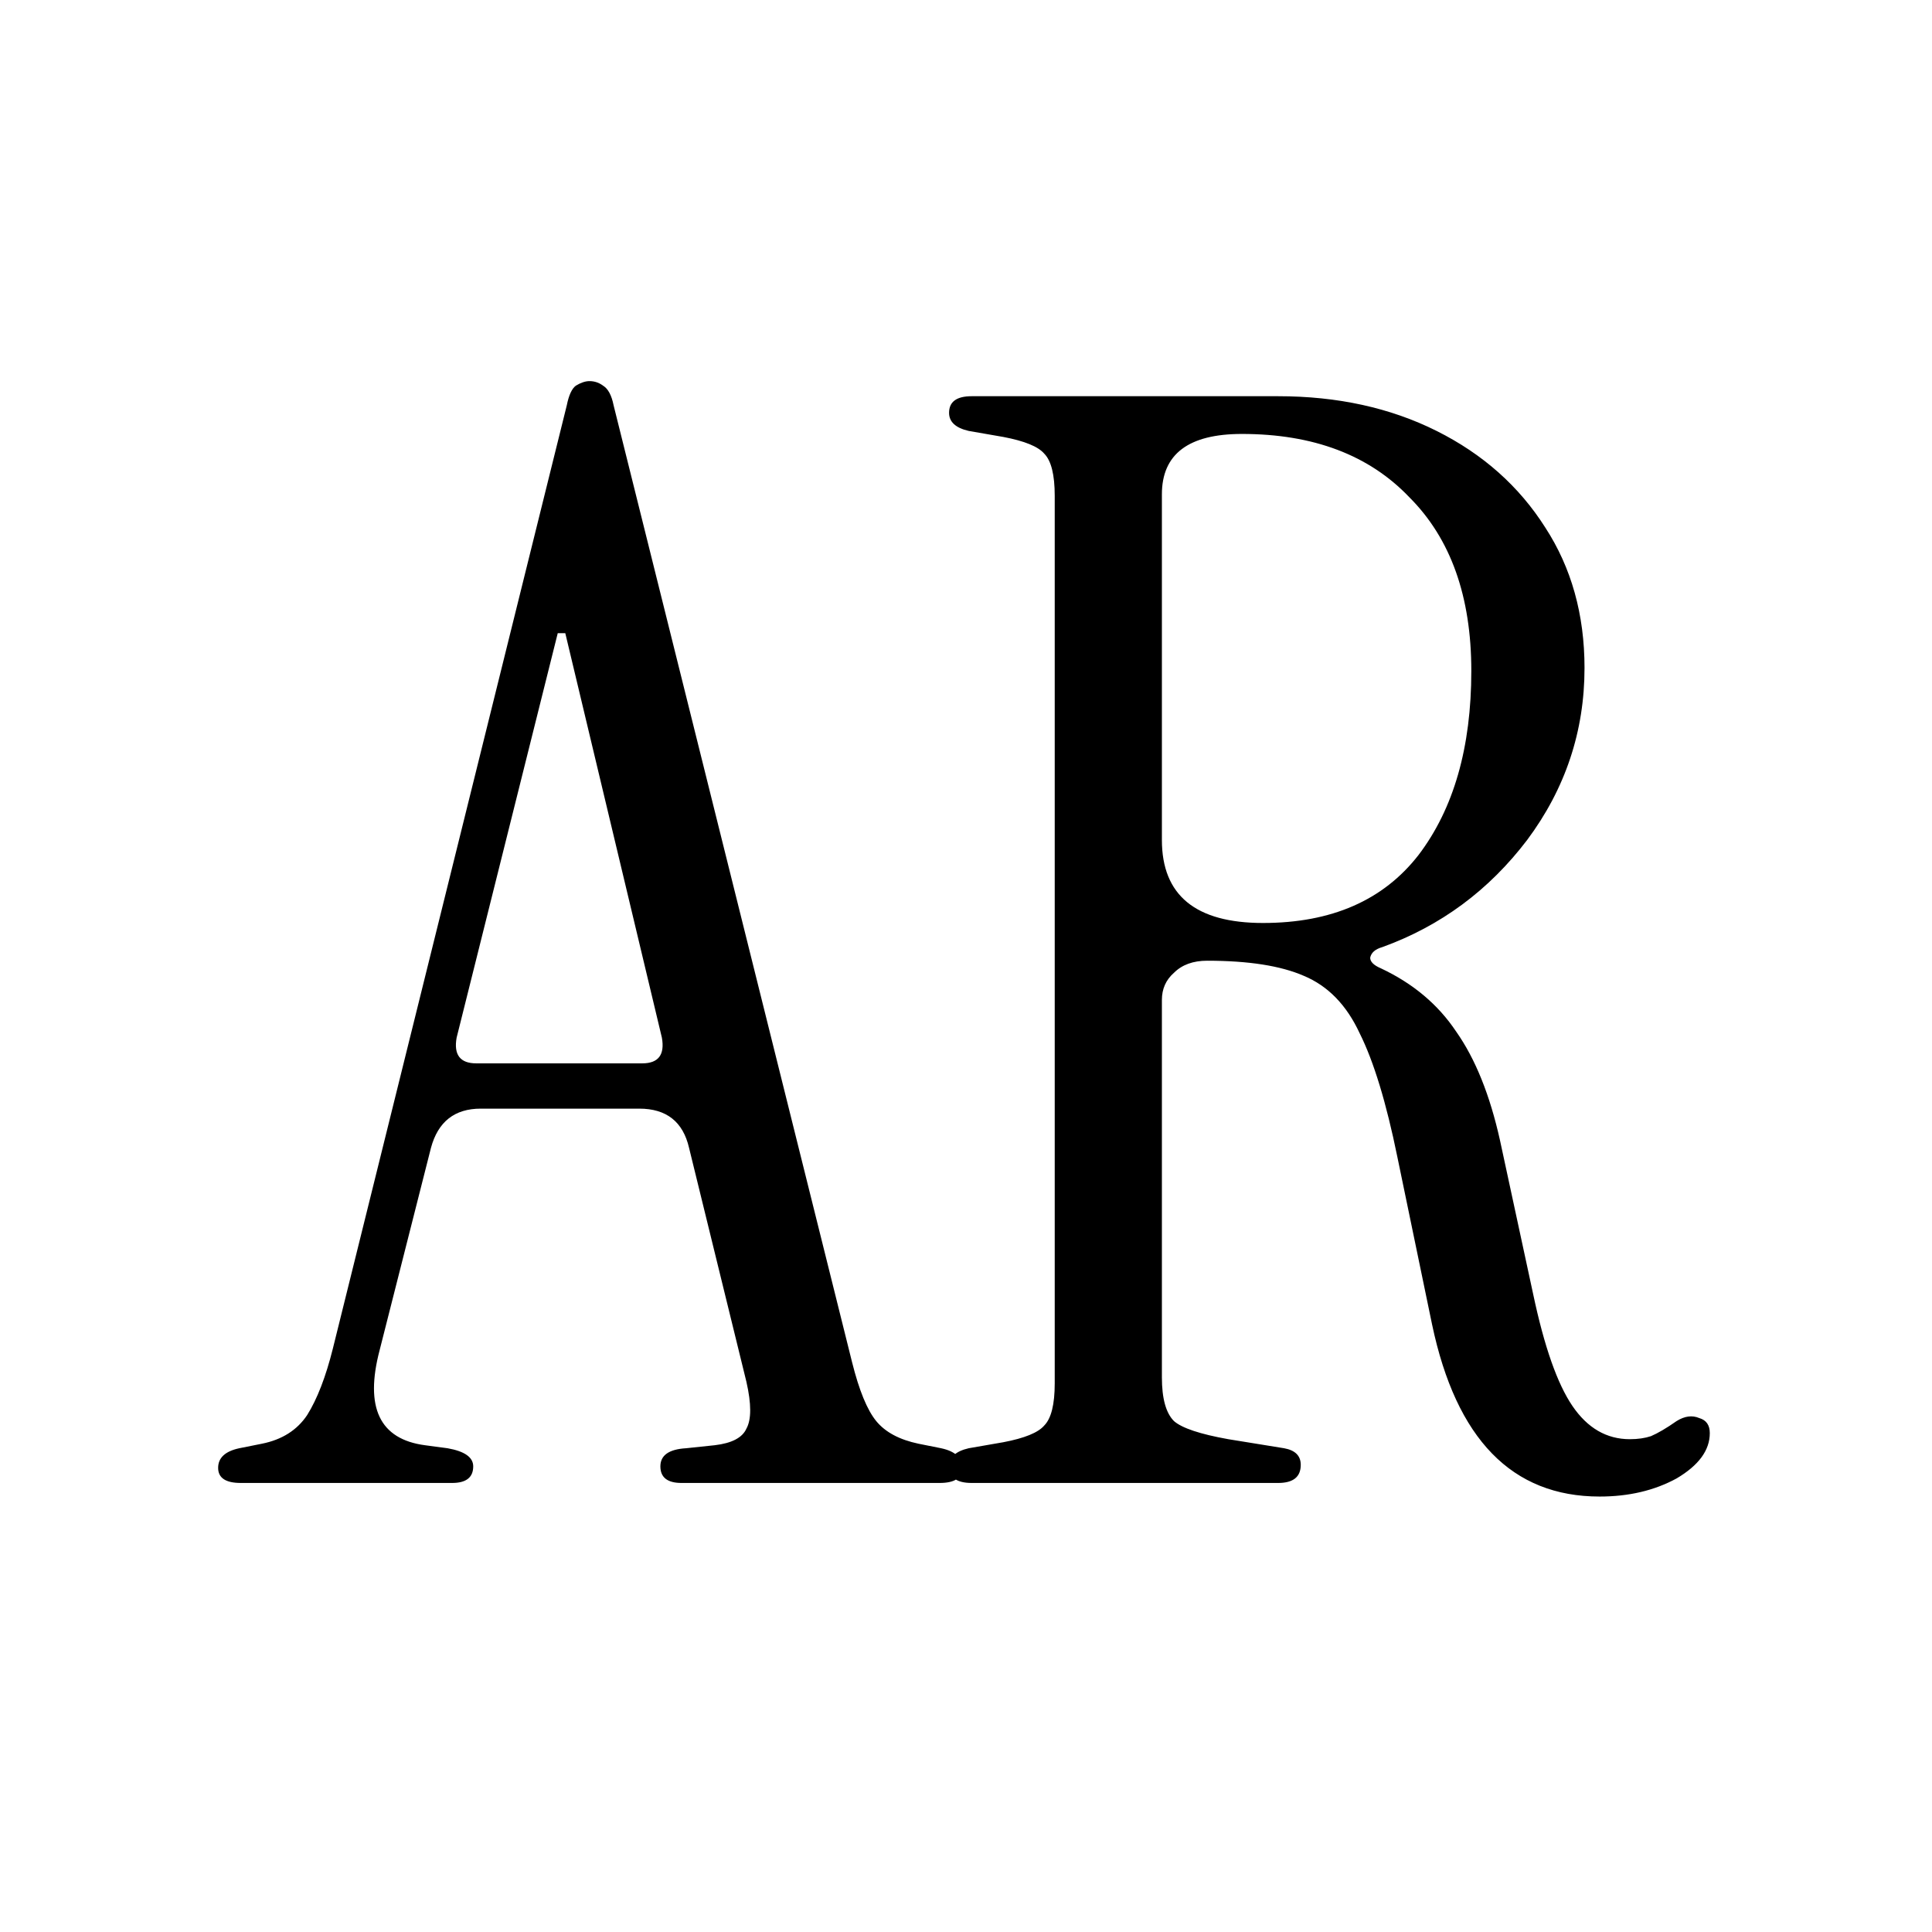
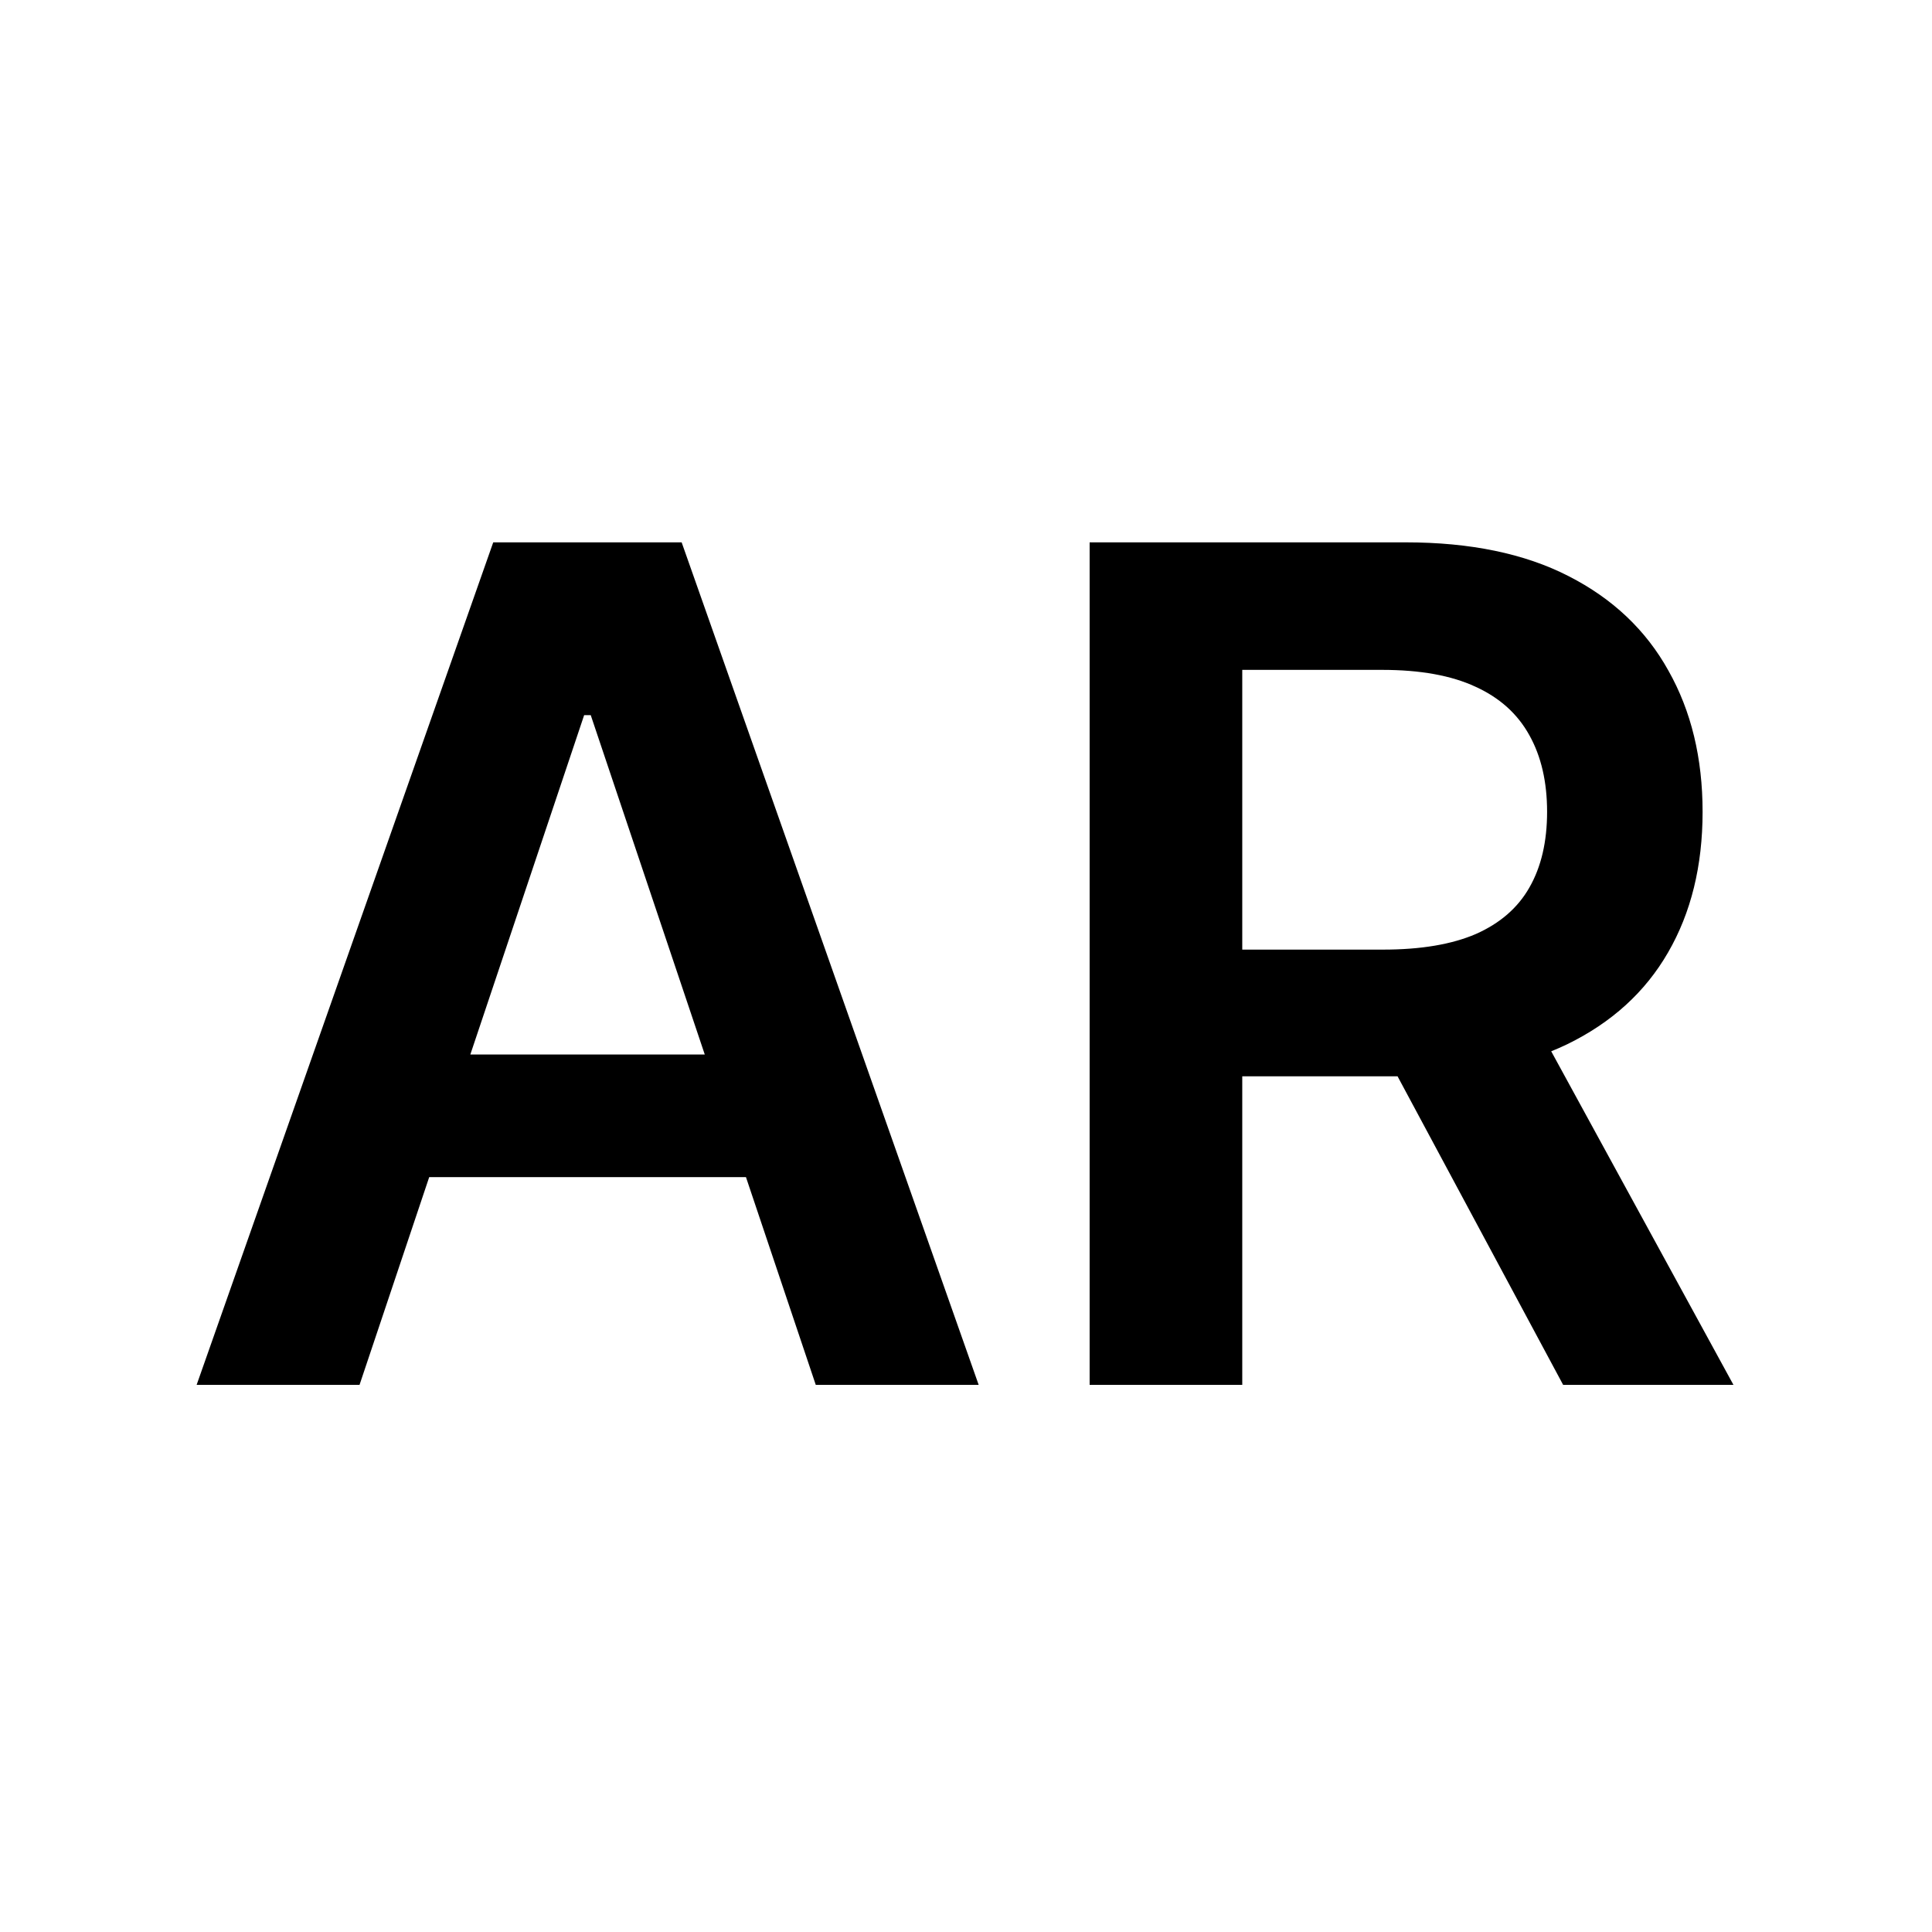
<svg xmlns="http://www.w3.org/2000/svg" width="512" height="512" viewBox="0 0 512 512" fill="none">
  <rect width="512" height="512" fill="white" />
-   <path d="M63.808 393C59.808 393 57.808 391.667 57.808 389C57.808 386.333 59.675 384.6 63.408 383.8L69.408 382.6C74.741 381.533 78.741 379 81.408 375C84.075 370.733 86.341 364.867 88.208 357.4L150.208 107.4C150.741 104.733 151.541 103 152.608 102.2C153.941 101.4 155.141 101 156.208 101C157.541 101 158.741 101.4 159.808 102.2C161.141 103 162.074 104.733 162.608 107.4L225.808 361C227.674 368.467 229.808 373.667 232.208 376.6C234.608 379.533 238.341 381.533 243.408 382.6L249.408 383.8C253.141 384.6 255.008 386.333 255.008 389C255.008 391.667 253.008 393 249.008 393H180.608C176.874 393 175.008 391.533 175.008 388.6C175.008 385.667 177.274 384.067 181.808 383.8L189.408 383C193.941 382.467 196.741 381 197.808 378.6C199.141 376.2 199.141 372.067 197.808 366.2L182.608 304.2C181.008 297.267 176.608 293.8 169.408 293.8H127.408C120.474 293.8 116.074 297.267 114.208 304.2L100.608 357.8C96.608 373 100.608 381.4 112.608 383L118.608 383.8C123.141 384.6 125.408 386.2 125.408 388.6C125.408 391.533 123.541 393 119.808 393H63.808ZM126.208 281.8H170.208C174.474 281.8 176.208 279.533 175.408 275L149.808 167.8H147.808L121.008 275C120.208 279.533 121.941 281.8 126.208 281.8ZM423.914 396.6C400.714 396.6 385.914 381.4 379.514 351L370.314 306.6C367.381 292.2 364.047 281.267 360.314 273.8C356.847 266.333 351.914 261.267 345.514 258.6C339.381 255.933 330.847 254.6 319.914 254.6C316.181 254.6 313.247 255.667 311.114 257.8C308.981 259.667 307.914 262.067 307.914 265V365C307.914 370.6 308.981 374.467 311.114 376.6C313.247 378.467 318.047 380.067 325.514 381.4L340.314 383.8C343.247 384.333 344.714 385.8 344.714 388.2C344.714 391.4 342.714 393 338.714 393H257.514C253.514 393 251.514 391.533 251.514 388.6C251.514 386.2 253.247 384.6 256.714 383.8L265.914 382.2C271.514 381.133 275.114 379.667 276.714 377.8C278.581 375.933 279.514 372.2 279.514 366.6V131.4C279.514 125.8 278.581 122.067 276.714 120.2C275.114 118.333 271.514 116.867 265.914 115.8L256.714 114.2C253.247 113.4 251.514 111.8 251.514 109.4C251.514 106.467 253.514 105 257.514 105H338.714C354.447 105 368.447 108.067 380.714 114.2C392.981 120.333 402.581 128.867 409.514 139.8C416.447 150.467 419.914 162.867 419.914 177C419.914 193.8 414.847 209 404.714 222.6C394.581 235.933 381.781 245.4 366.314 251C364.447 251.533 363.381 252.467 363.114 253.8C363.114 254.867 364.047 255.8 365.914 256.6C374.447 260.6 381.114 266.2 385.914 273.4C390.981 280.6 394.847 290.2 397.514 302.2L406.314 343C409.247 356.867 412.714 366.733 416.714 372.6C420.714 378.467 425.781 381.4 431.914 381.4C434.047 381.4 435.914 381.133 437.514 380.6C439.381 379.8 441.647 378.467 444.314 376.6C446.447 375.267 448.447 375 450.314 375.8C452.181 376.333 453.114 377.667 453.114 379.8C453.114 384.333 450.181 388.333 444.314 391.8C438.447 395 431.647 396.6 423.914 396.6ZM334.714 244.6C352.847 244.6 366.581 238.6 375.914 226.6C385.247 214.333 389.914 198.067 389.914 177.8C389.914 158.067 384.447 142.733 373.514 131.8C362.847 120.6 348.047 115 329.114 115C314.981 115 307.914 120.333 307.914 131V222.6C307.914 237.267 316.847 244.6 334.714 244.6Z" fill="black" />
+   <path d="M95.282 367H52.11L130.713 143.727H180.644L259.357 367H216.185L156.551 189.516H154.807L95.282 367ZM96.699 279.457H214.44V311.945H96.699V279.457ZM288.765 367V143.727H372.492C389.644 143.727 404.035 146.707 415.664 152.667C427.365 158.627 436.196 166.985 442.156 177.741C448.188 188.425 451.204 200.89 451.204 215.135C451.204 229.453 448.152 241.882 442.047 252.42C436.014 262.886 427.111 270.99 415.337 276.732C403.563 282.401 389.099 285.235 371.947 285.235H312.313V251.657H366.496C376.526 251.657 384.739 250.276 391.134 247.514C397.53 244.68 402.254 240.573 405.307 235.195C408.432 229.744 409.995 223.057 409.995 215.135C409.995 207.213 408.432 200.454 405.307 194.858C402.182 189.189 397.421 184.9 391.025 181.993C384.63 179.013 376.38 177.523 366.278 177.523H329.211V367H288.765ZM404.108 265.83L459.381 367H414.247L359.955 265.83H404.108Z" fill="black" />
</svg>
